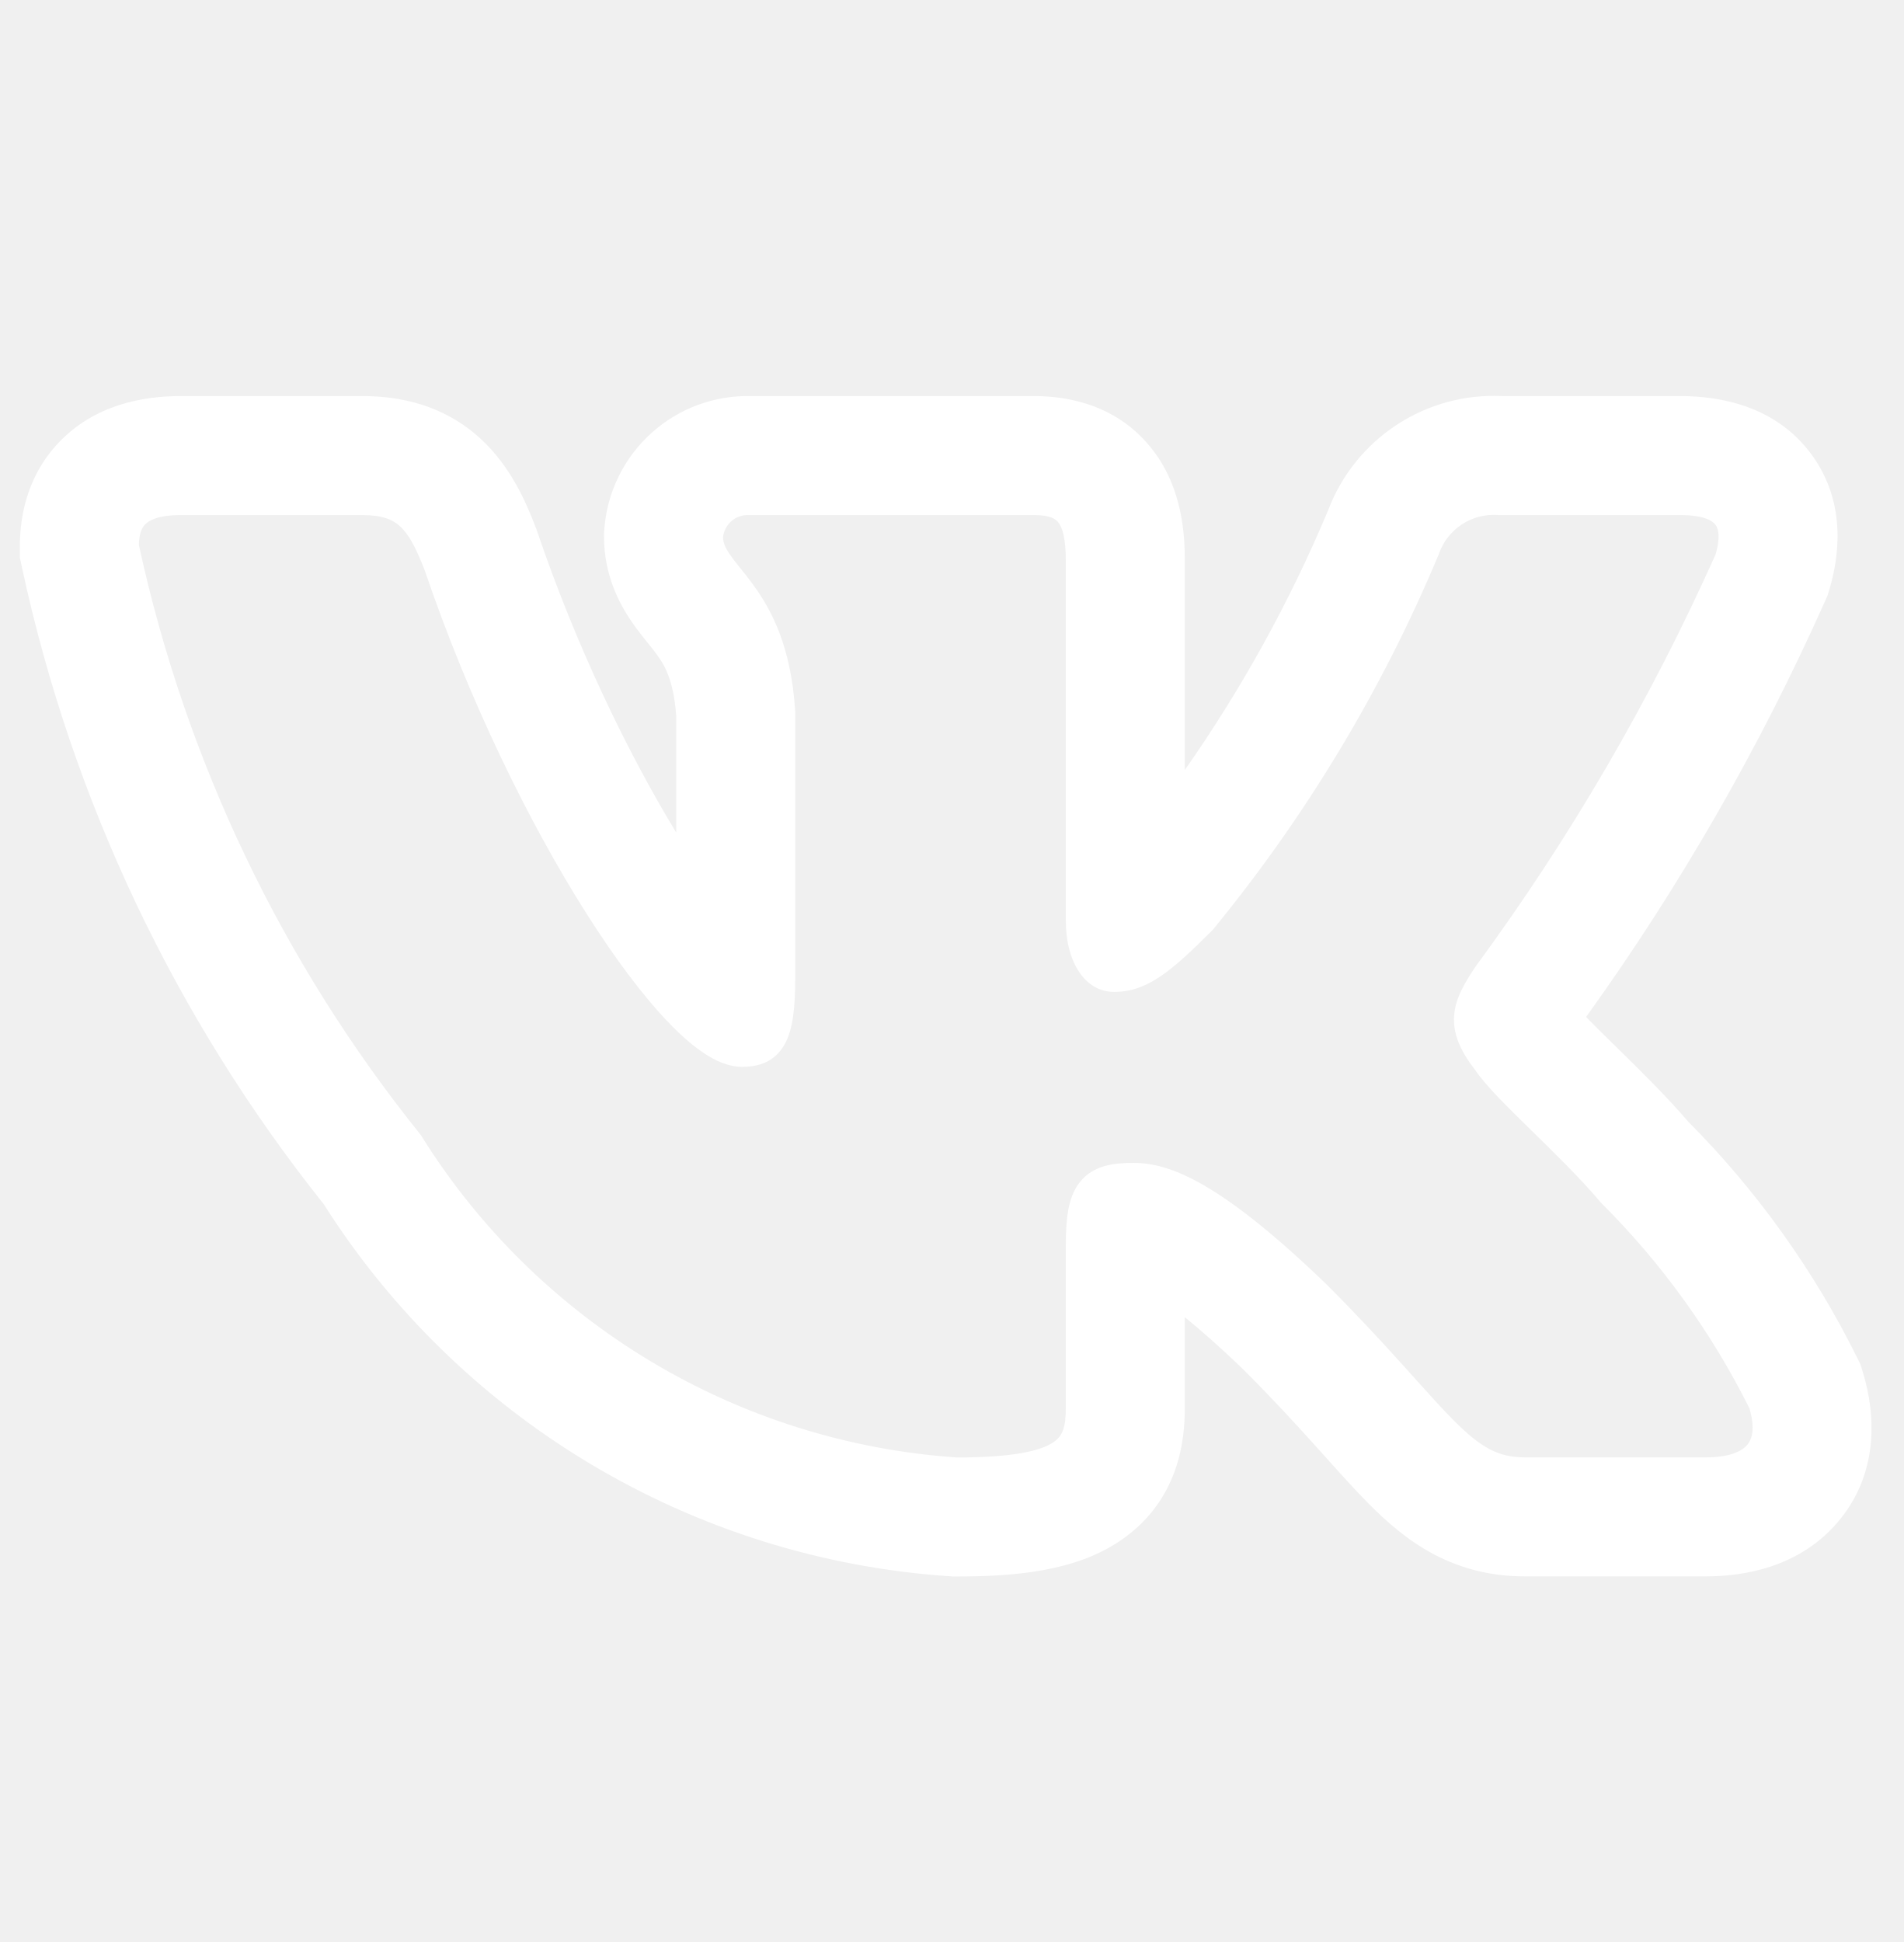
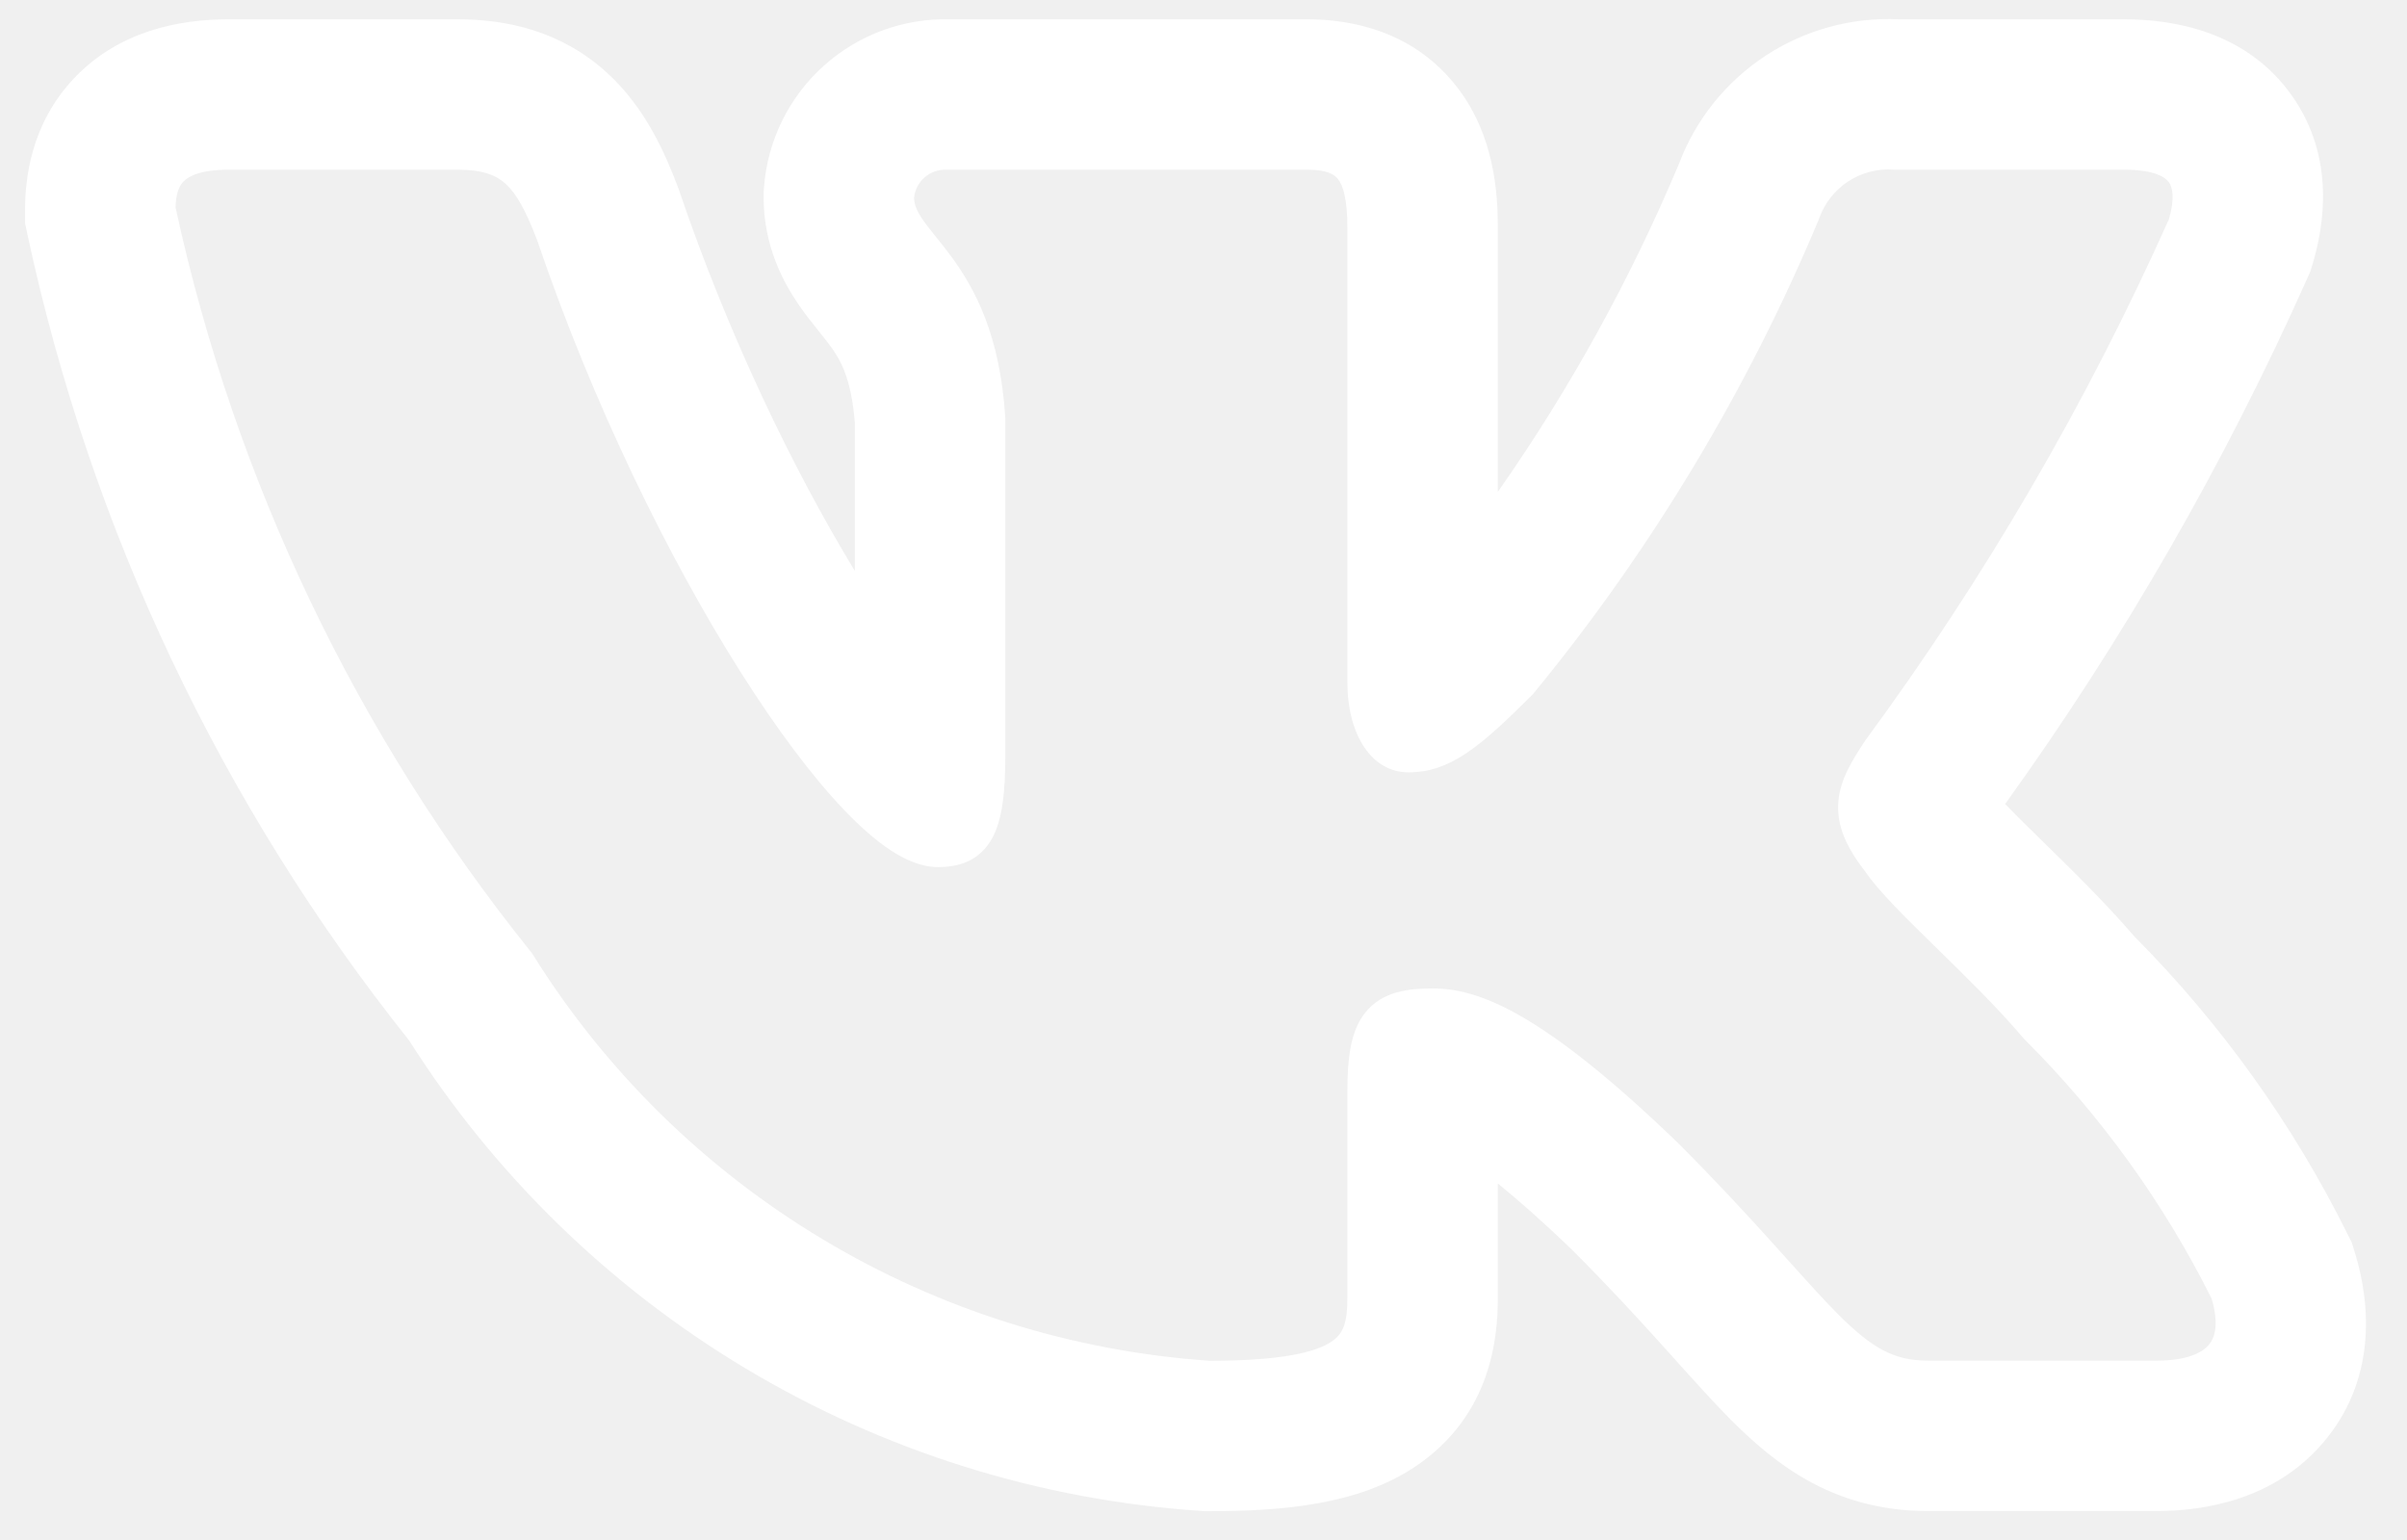
- <svg xmlns="http://www.w3.org/2000/svg" width="50" height="51" viewBox="0 0 50 51" fill="none">
-   <path fill-rule="evenodd" clip-rule="evenodd" d="M48.761 35.636C47.627 33.353 46.134 31.268 44.339 29.461C43.728 28.751 43.011 28.05 42.452 27.503L42.374 27.426C42.085 27.144 41.847 26.909 41.652 26.707C44.107 23.293 46.209 19.637 47.923 15.796L47.992 15.641L48.041 15.479C48.266 14.723 48.526 13.285 47.608 11.986C46.658 10.643 45.139 10.401 44.121 10.401H39.44C38.464 10.356 37.498 10.62 36.679 11.156C35.854 11.697 35.223 12.485 34.876 13.406C33.867 15.808 32.606 18.092 31.114 20.221V14.735C31.114 14.026 31.047 12.839 30.288 11.838C29.379 10.639 28.064 10.401 27.151 10.401H19.723C18.766 10.379 17.835 10.721 17.12 11.36C16.388 12.014 15.939 12.928 15.869 13.907L15.862 14V14.093C15.862 15.104 16.263 15.851 16.583 16.32C16.726 16.53 16.88 16.721 16.977 16.842L16.999 16.87C17.102 16.998 17.171 17.084 17.24 17.178C17.422 17.426 17.684 17.808 17.758 18.795V21.864C16.477 19.759 15.127 16.957 14.11 13.966L14.095 13.92L14.077 13.874C13.824 13.21 13.417 12.245 12.603 11.506C11.652 10.642 10.527 10.401 9.504 10.401H4.754C3.719 10.401 2.471 10.643 1.54 11.625C0.625 12.591 0.521 13.748 0.521 14.363V14.641L0.579 14.912C1.895 21.018 4.606 26.737 8.499 31.62C10.264 34.404 12.656 36.737 15.484 38.432C18.357 40.155 21.598 41.171 24.941 41.395L25.028 41.401H25.115C26.628 41.401 28.204 41.271 29.389 40.481C30.988 39.415 31.114 37.778 31.114 36.963V34.592C31.524 34.924 32.034 35.37 32.657 35.971C33.411 36.725 34.011 37.378 34.525 37.949L34.8 38.254L34.801 38.256C35.201 38.701 35.594 39.139 35.952 39.499C36.403 39.952 36.958 40.45 37.655 40.819C38.411 41.218 39.204 41.398 40.046 41.398H44.799C45.8 41.398 47.237 41.161 48.246 39.99C49.347 38.715 49.263 37.151 48.917 36.027L48.855 35.825L48.761 35.636ZM36.845 35.855C36.31 35.262 35.665 34.559 34.85 33.744L34.843 33.737C32.018 31.013 30.698 30.539 29.764 30.539C29.268 30.539 28.718 30.595 28.362 31.039C28.194 31.248 28.105 31.501 28.056 31.765C28.006 32.028 27.989 32.337 27.989 32.689V36.963C27.989 37.494 27.902 37.717 27.656 37.88C27.329 38.098 26.63 38.275 25.133 38.276C22.29 38.082 19.534 37.218 17.091 35.752C14.642 34.284 12.577 32.255 11.067 29.833L11.05 29.806L11.031 29.782C7.403 25.267 4.875 19.97 3.647 14.311C3.653 14.038 3.712 13.876 3.808 13.775C3.907 13.671 4.146 13.526 4.754 13.526H9.504C10.032 13.526 10.306 13.641 10.503 13.819C10.726 14.022 10.919 14.366 11.154 14.98C12.32 18.409 13.897 21.616 15.39 23.974C16.136 25.152 16.87 26.134 17.532 26.827C17.862 27.173 18.186 27.46 18.495 27.664C18.795 27.861 19.134 28.017 19.483 28.017C19.667 28.017 19.882 27.997 20.089 27.906C20.312 27.807 20.485 27.642 20.608 27.422C20.824 27.032 20.883 26.454 20.883 25.697V18.69L20.882 18.673C20.774 16.968 20.259 16.009 19.758 15.328C19.648 15.178 19.54 15.043 19.445 14.925L19.419 14.893C19.315 14.763 19.232 14.658 19.164 14.558C19.04 14.376 18.991 14.248 18.987 14.112C19.003 13.95 19.08 13.799 19.202 13.69C19.328 13.578 19.494 13.519 19.663 13.526H27.151C27.581 13.526 27.725 13.63 27.798 13.726C27.901 13.862 27.989 14.144 27.989 14.735V24.169C27.989 25.29 28.506 26.049 29.256 26.049C30.119 26.049 30.742 25.525 31.83 24.437L31.848 24.419L31.864 24.399C34.303 21.424 36.297 18.11 37.781 14.561L37.79 14.535C37.902 14.221 38.113 13.953 38.391 13.77C38.67 13.588 39 13.502 39.332 13.524L39.35 13.526H44.121C44.772 13.526 44.986 13.691 45.055 13.789C45.129 13.893 45.18 14.117 45.055 14.555C43.344 18.381 41.229 22.012 38.746 25.388L38.73 25.412C38.489 25.781 38.225 26.189 38.187 26.657C38.146 27.16 38.363 27.617 38.744 28.107C39.021 28.517 39.594 29.078 40.174 29.646L40.229 29.7C40.838 30.296 41.497 30.941 42.027 31.566L42.041 31.582L42.056 31.598C43.634 33.172 44.947 34.992 45.942 36.986C46.101 37.529 46.004 37.806 45.88 37.949C45.736 38.117 45.412 38.273 44.799 38.273H40.046C39.675 38.273 39.388 38.2 39.114 38.055C38.829 37.905 38.536 37.665 38.168 37.295C37.872 36.997 37.548 36.637 37.153 36.197C37.055 36.089 36.953 35.974 36.845 35.855Z" fill="white" />
+ <svg xmlns="http://www.w3.org/2000/svg" width="50" height="32" viewBox="0 0 50 32" fill="none">
+   <path fill-rule="evenodd" clip-rule="evenodd" d="M48.761 25.636C47.627 23.353 46.134 21.268 44.339 19.461C43.728 18.751 43.011 18.05 42.452 17.503L42.374 17.426C42.085 17.144 41.847 16.909 41.652 16.707C44.107 13.293 46.209 9.637 47.923 5.796L47.992 5.641L48.041 5.479C48.266 4.723 48.526 3.285 47.608 1.986C46.658 0.643 45.139 0.401 44.121 0.401H39.44C38.464 0.356 37.498 0.62 36.679 1.156C35.854 1.697 35.223 2.485 34.876 3.406C33.867 5.808 32.606 8.092 31.114 10.221V4.735C31.114 4.026 31.047 2.839 30.288 1.838C29.379 0.639 28.064 0.401 27.151 0.401H19.723C18.766 0.379 17.835 0.721 17.12 1.36C16.388 2.014 15.939 2.928 15.869 3.907L15.862 4V4.093C15.862 5.104 16.263 5.851 16.583 6.32C16.726 6.53 16.88 6.721 16.977 6.842L16.999 6.87C17.102 6.998 17.171 7.084 17.24 7.178C17.422 7.426 17.684 7.808 17.758 8.795V11.864C16.477 9.759 15.127 6.957 14.11 3.966L14.095 3.92L14.077 3.874C13.824 3.211 13.417 2.245 12.603 1.506C11.652 0.642 10.527 0.401 9.504 0.401H4.754C3.719 0.401 2.471 0.643 1.54 1.625C0.625 2.591 0.521 3.748 0.521 4.363V4.641L0.579 4.912C1.895 11.018 4.606 16.737 8.499 21.62C10.264 24.404 12.656 26.737 15.484 28.432C18.357 30.155 21.598 31.171 24.941 31.395L25.028 31.401H25.115C26.628 31.401 28.204 31.271 29.389 30.481C30.988 29.415 31.114 27.778 31.114 26.963V24.592C31.524 24.924 32.034 25.37 32.657 25.971C33.411 26.725 34.011 27.378 34.525 27.949L34.8 28.254L34.801 28.256C35.201 28.701 35.594 29.139 35.952 29.499C36.403 29.951 36.958 30.45 37.655 30.819C38.411 31.218 39.204 31.398 40.046 31.398H44.799C45.8 31.398 47.237 31.161 48.246 29.991C49.347 28.715 49.263 27.151 48.917 26.027L48.855 25.825L48.761 25.636ZM36.845 25.855C36.31 25.262 35.665 24.559 34.85 23.744L34.843 23.737C32.018 21.013 30.698 20.539 29.764 20.539C29.268 20.539 28.718 20.595 28.362 21.039C28.194 21.248 28.105 21.501 28.056 21.765C28.006 22.028 27.989 22.337 27.989 22.689V26.963C27.989 27.494 27.902 27.716 27.656 27.88C27.329 28.098 26.63 28.275 25.133 28.276C22.29 28.082 19.534 27.218 17.091 25.752C14.642 24.284 12.577 22.255 11.067 19.833L11.05 19.806L11.031 19.782C7.403 15.267 4.875 9.97 3.647 4.311C3.653 4.038 3.712 3.876 3.808 3.775C3.907 3.671 4.146 3.526 4.754 3.526H9.504C10.032 3.526 10.306 3.641 10.503 3.819C10.726 4.022 10.919 4.366 11.154 4.98C12.32 8.409 13.897 11.616 15.39 13.974C16.136 15.152 16.87 16.134 17.532 16.827C17.862 17.173 18.186 17.46 18.495 17.664C18.795 17.861 19.134 18.017 19.483 18.017C19.667 18.017 19.882 17.997 20.089 17.906C20.312 17.807 20.485 17.642 20.608 17.422C20.824 17.032 20.883 16.454 20.883 15.697V8.69L20.882 8.673C20.774 6.968 20.259 6.009 19.758 5.327C19.648 5.178 19.54 5.043 19.445 4.925L19.419 4.893C19.315 4.763 19.232 4.658 19.164 4.558C19.04 4.376 18.991 4.248 18.987 4.112C19.003 3.95 19.08 3.799 19.202 3.69C19.328 3.578 19.494 3.519 19.663 3.526H27.151C27.581 3.526 27.725 3.631 27.798 3.726C27.901 3.862 27.989 4.144 27.989 4.735V14.169C27.989 15.29 28.506 16.049 29.256 16.049C30.119 16.049 30.742 15.525 31.83 14.437L31.848 14.419L31.864 14.399C34.303 11.424 36.297 8.11 37.781 4.561L37.79 4.535C37.902 4.221 38.113 3.953 38.391 3.77C38.67 3.588 39 3.502 39.332 3.525L39.35 3.526H44.121C44.772 3.526 44.986 3.691 45.055 3.789C45.129 3.893 45.18 4.117 45.055 4.555C43.344 8.381 41.229 12.012 38.746 15.388L38.73 15.412C38.489 15.781 38.225 16.189 38.187 16.657C38.146 17.16 38.363 17.617 38.744 18.107C39.021 18.517 39.594 19.078 40.174 19.646L40.229 19.7C40.838 20.296 41.497 20.941 42.027 21.566L42.041 21.582L42.056 21.598C43.634 23.172 44.947 24.992 45.942 26.986C46.101 27.529 46.004 27.806 45.88 27.949C45.736 28.117 45.412 28.273 44.799 28.273H40.046C39.675 28.273 39.388 28.2 39.114 28.055C38.829 27.905 38.536 27.665 38.168 27.295C37.872 26.997 37.548 26.637 37.153 26.198C37.055 26.089 36.953 25.974 36.845 25.855Z" fill="white" />
</svg>
